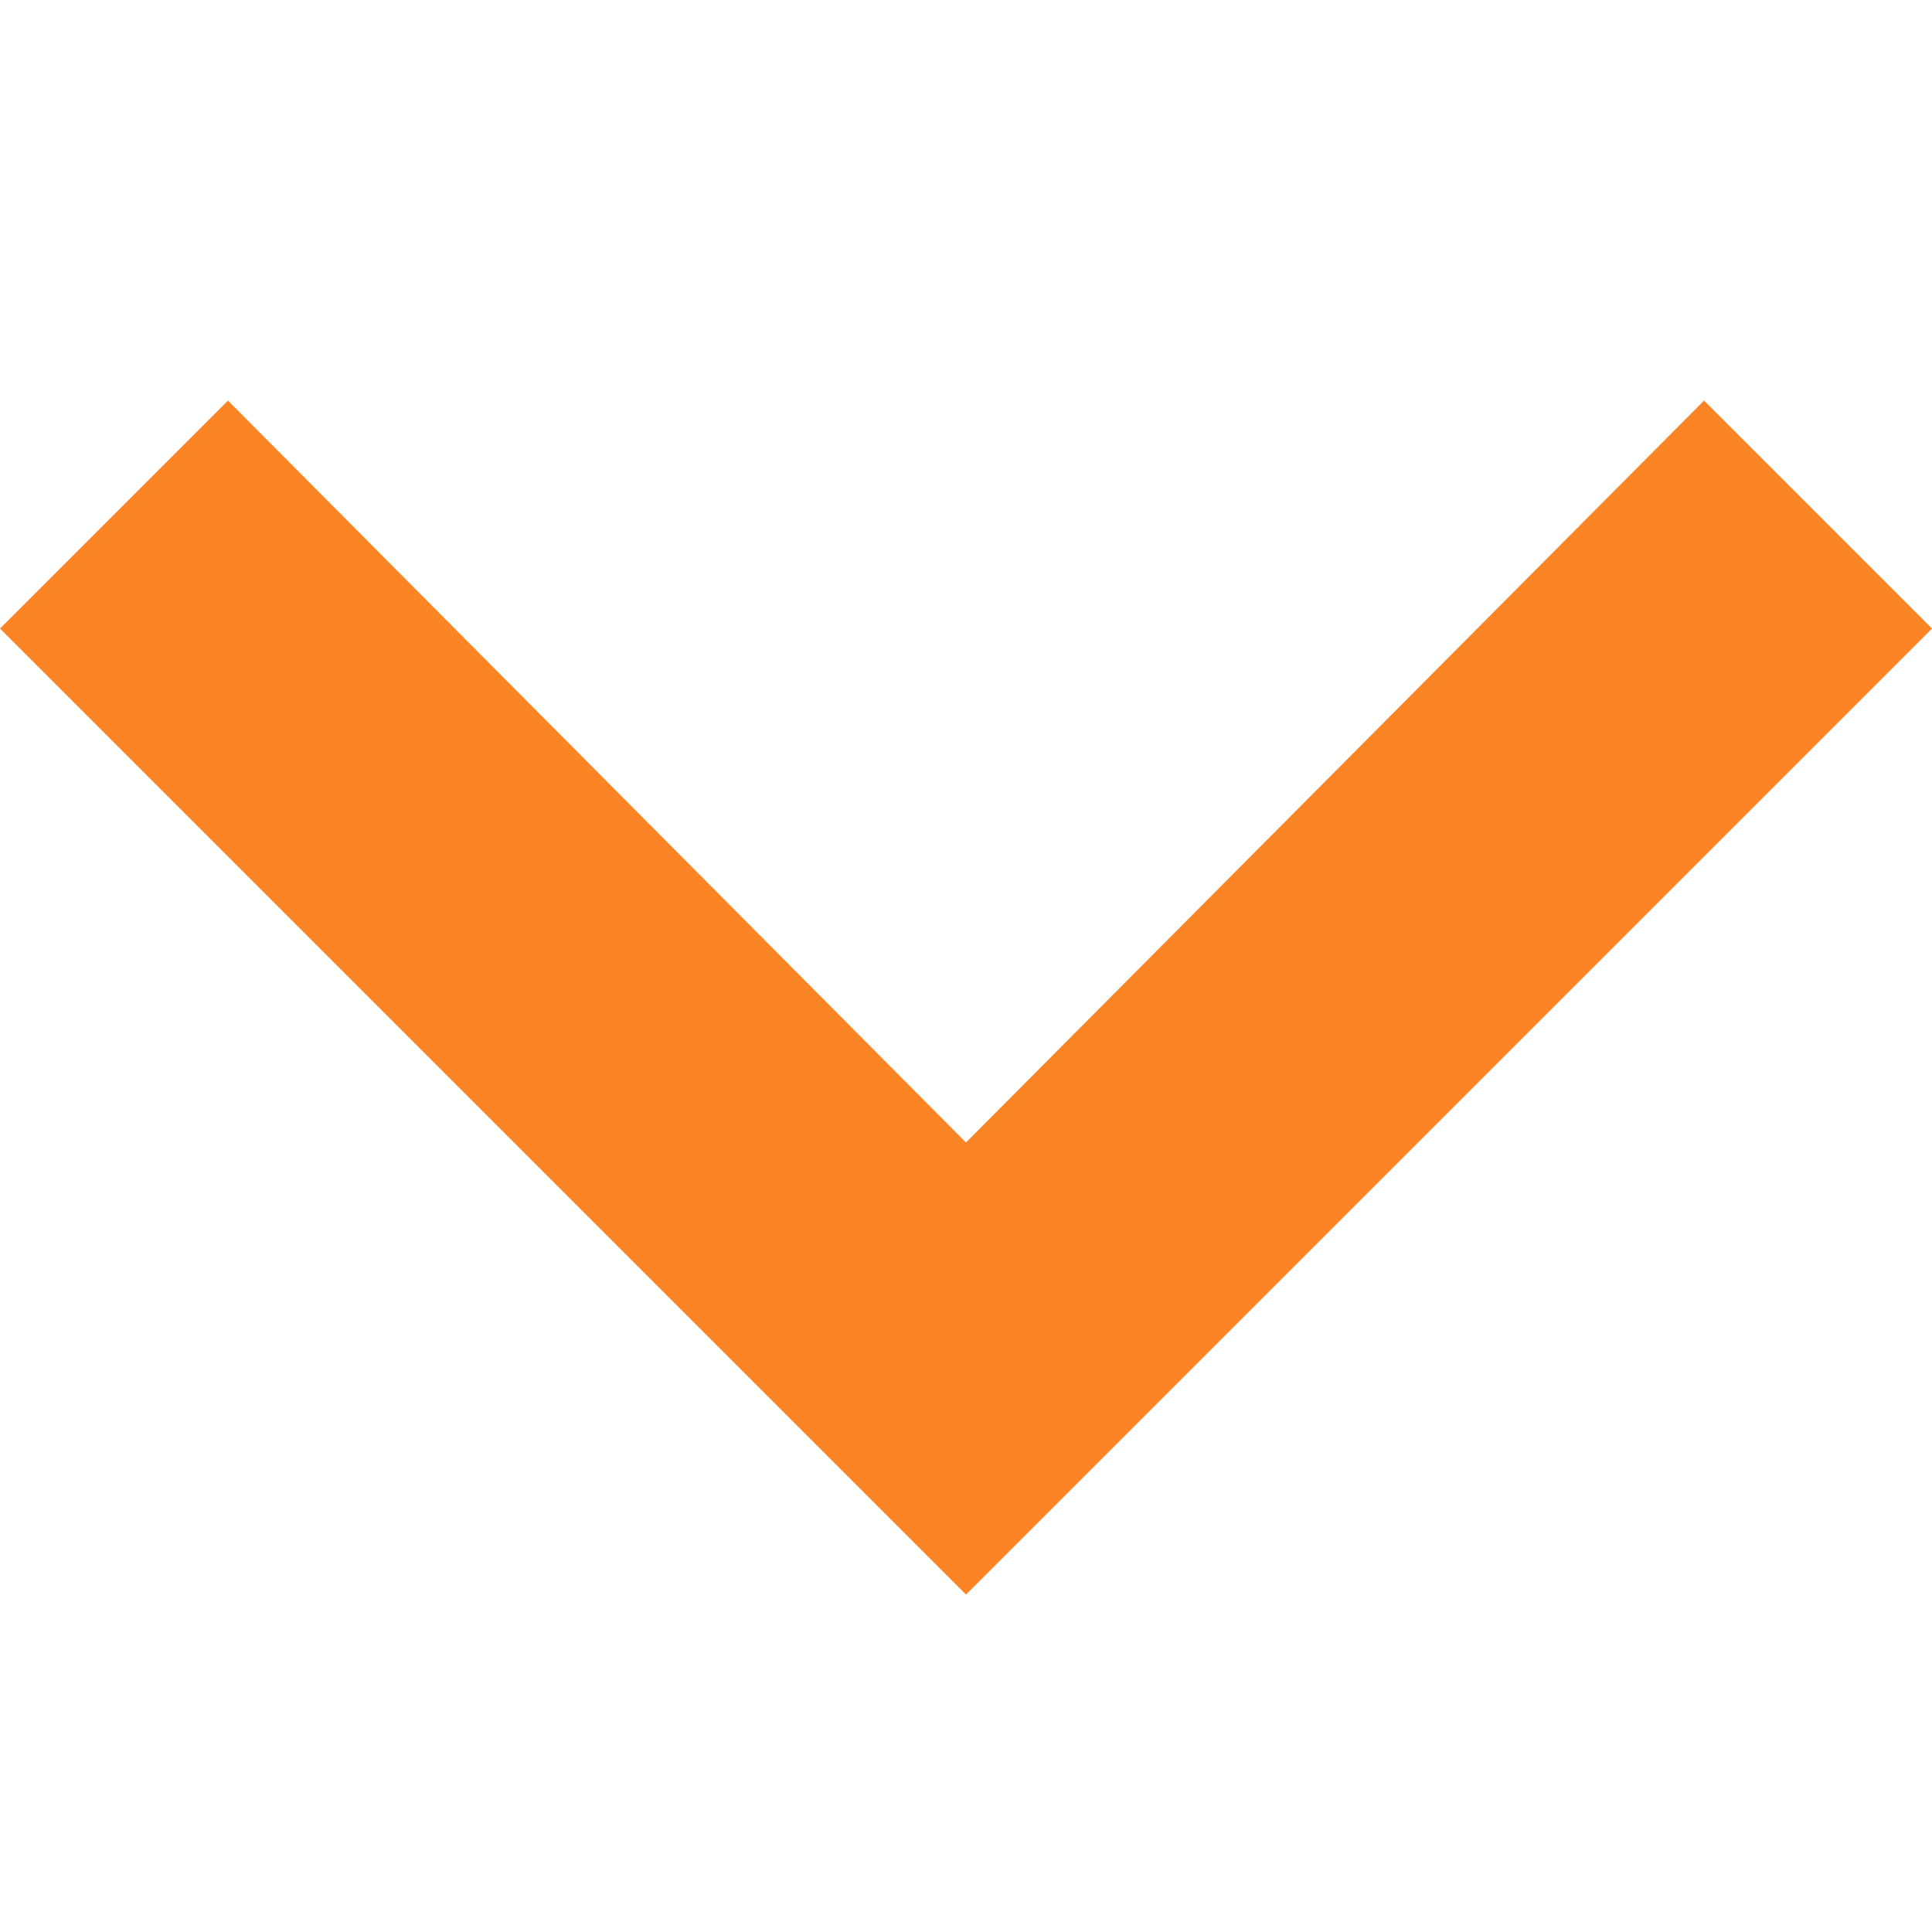
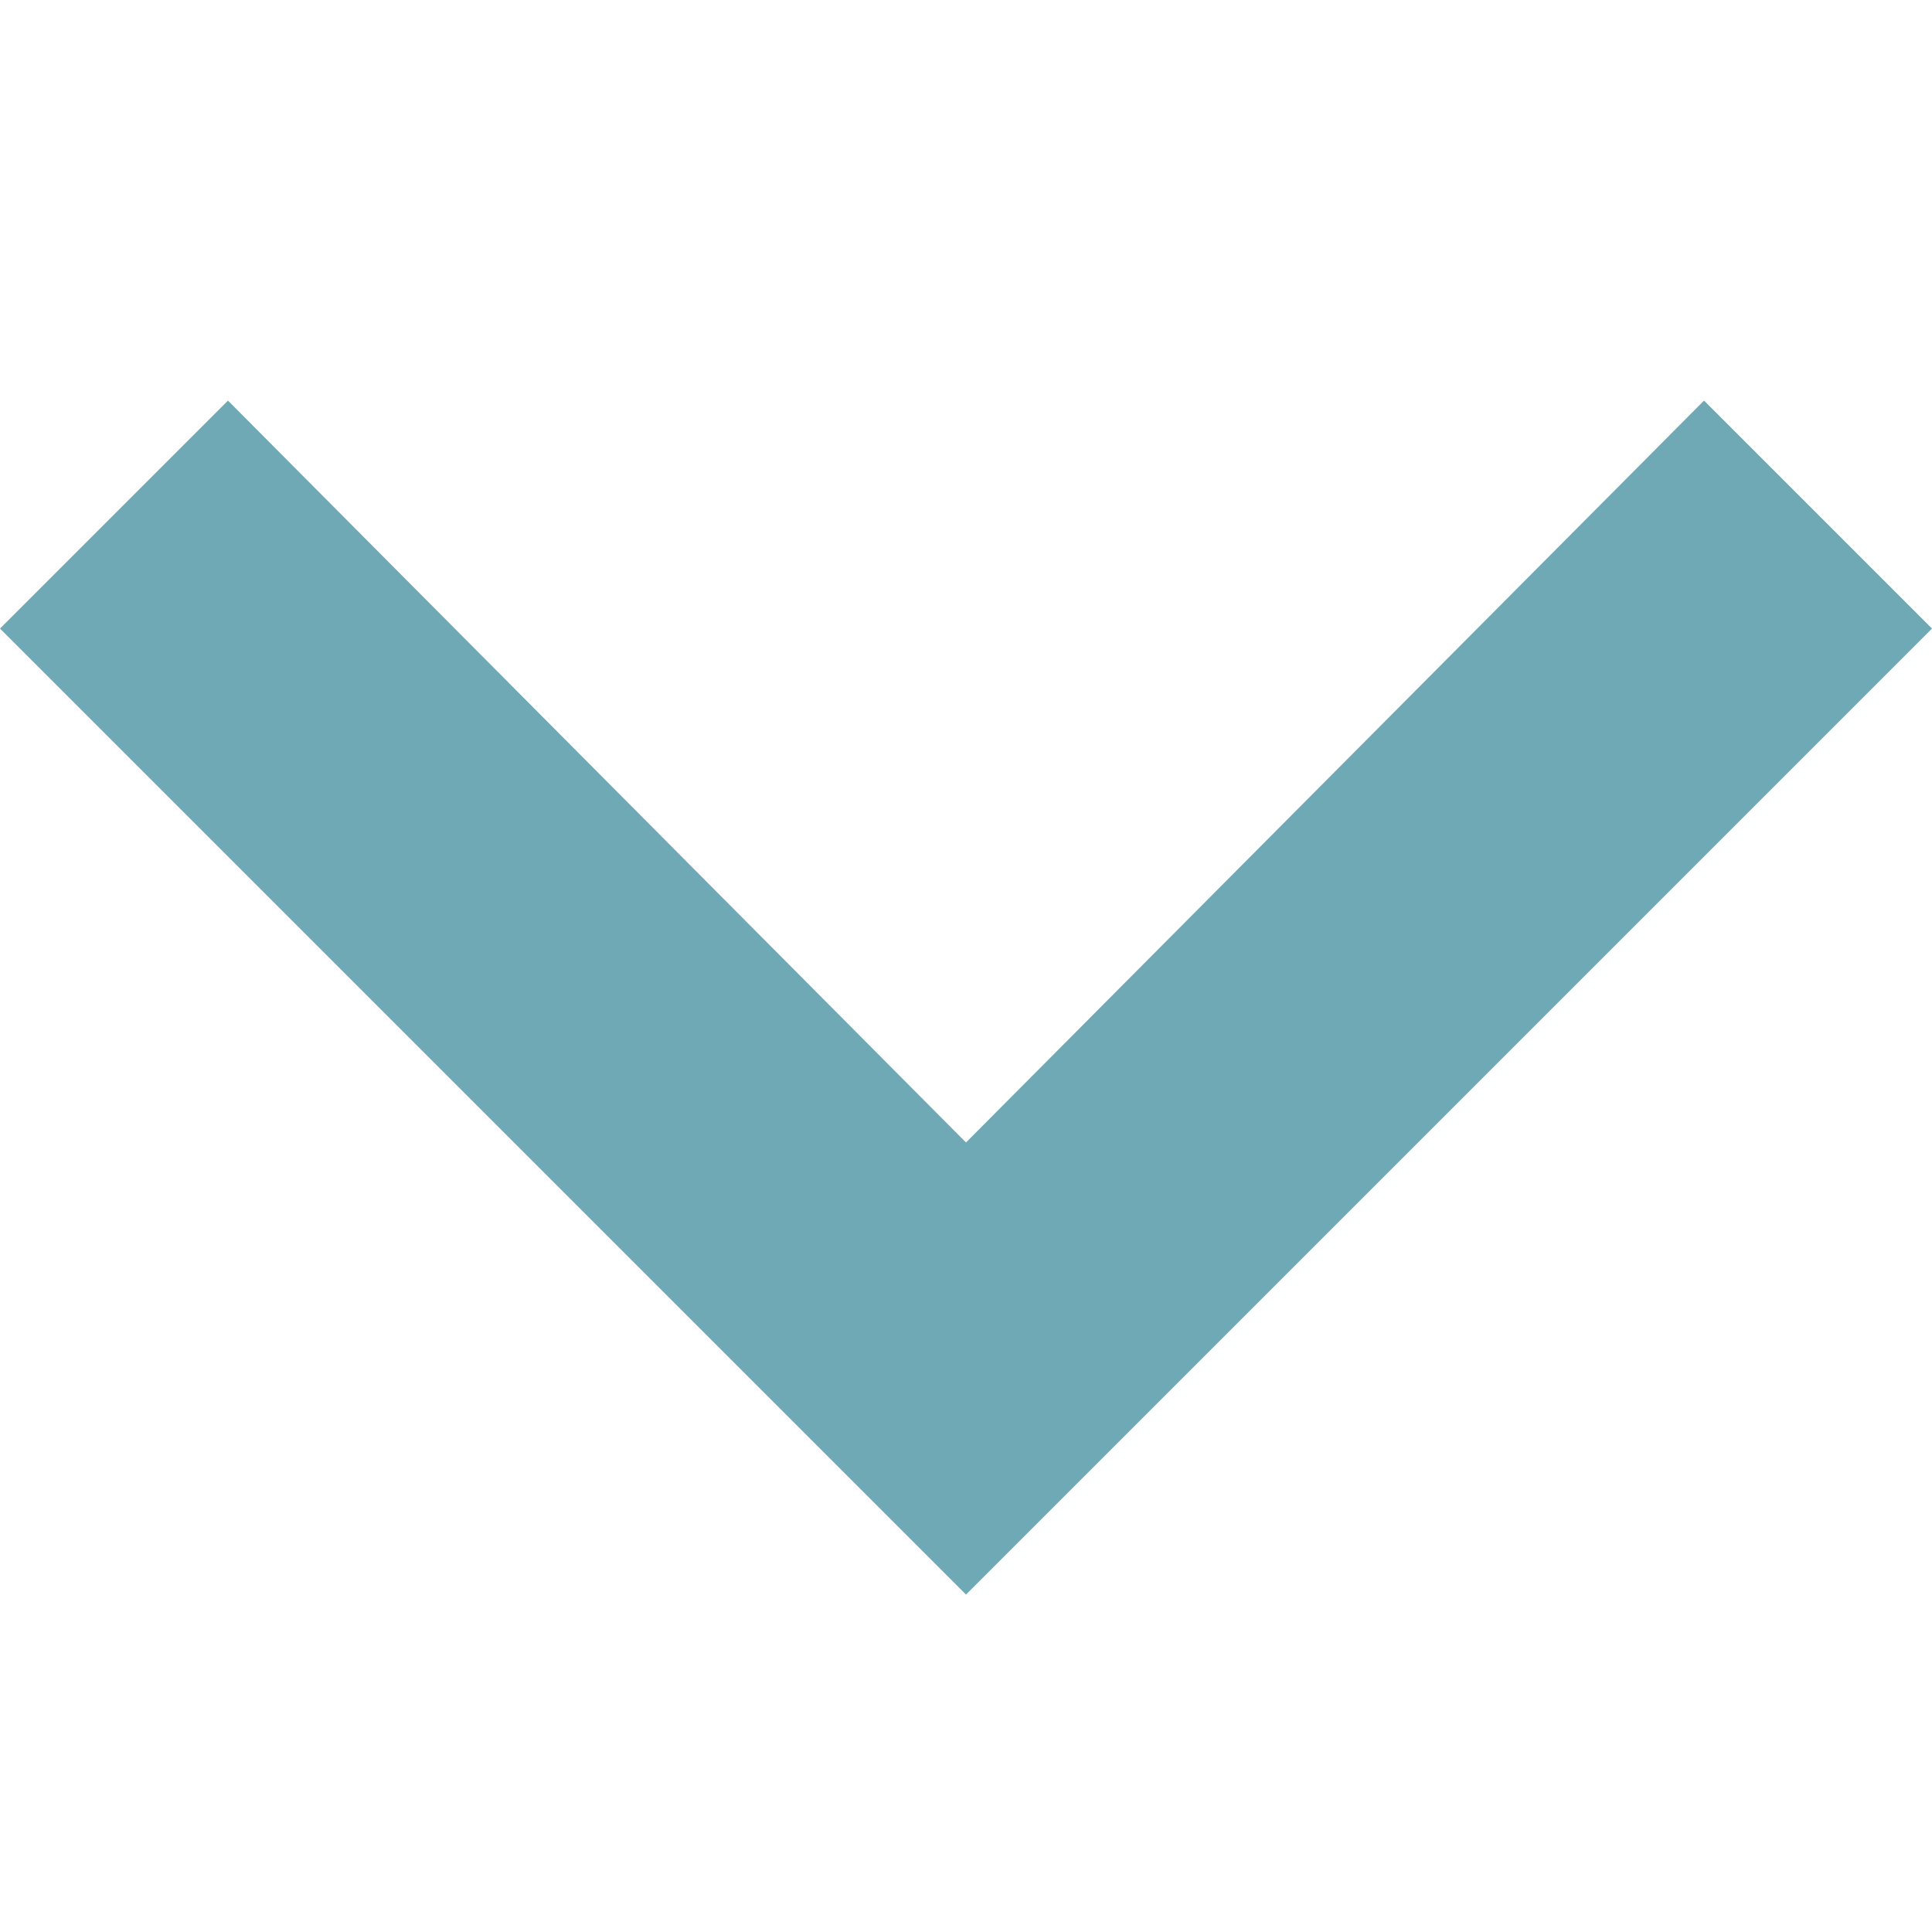
<svg xmlns="http://www.w3.org/2000/svg" width="15px" height="15px" viewBox="0 0 14 10" version="1.1">
  <g id="Setup" stroke="none" stroke-width="1" fill="none" fill-rule="evenodd">
-     <g id="summary,-doc,-code,-variables,-share" transform="translate(-238, -107)" fill="#FB8525">
+     <g id="summary,-doc,-code,-variables,-share" transform="translate(-238, -107)" fill="#6FA9B6">
      <g id="Group-19" transform="translate(223, 94)">
        <g id="Group-15" transform="translate(15, 8.282828)">
          <g id="Group-14">
            <g id="Group-13" transform="translate(7, 10) scale(1, -1) translate(-7, -10) translate(0, 5)">
              <polygon id="keyboard_arrow_down---material" transform="translate(7, 5.054) scale(1, -1) translate(-7, -5.054) " points="1.652 0.728 7 6.104 12.348 0.728 14 2.38 7 9.38 0 2.38" />
            </g>
          </g>
        </g>
      </g>
    </g>
  </g>
</svg>
